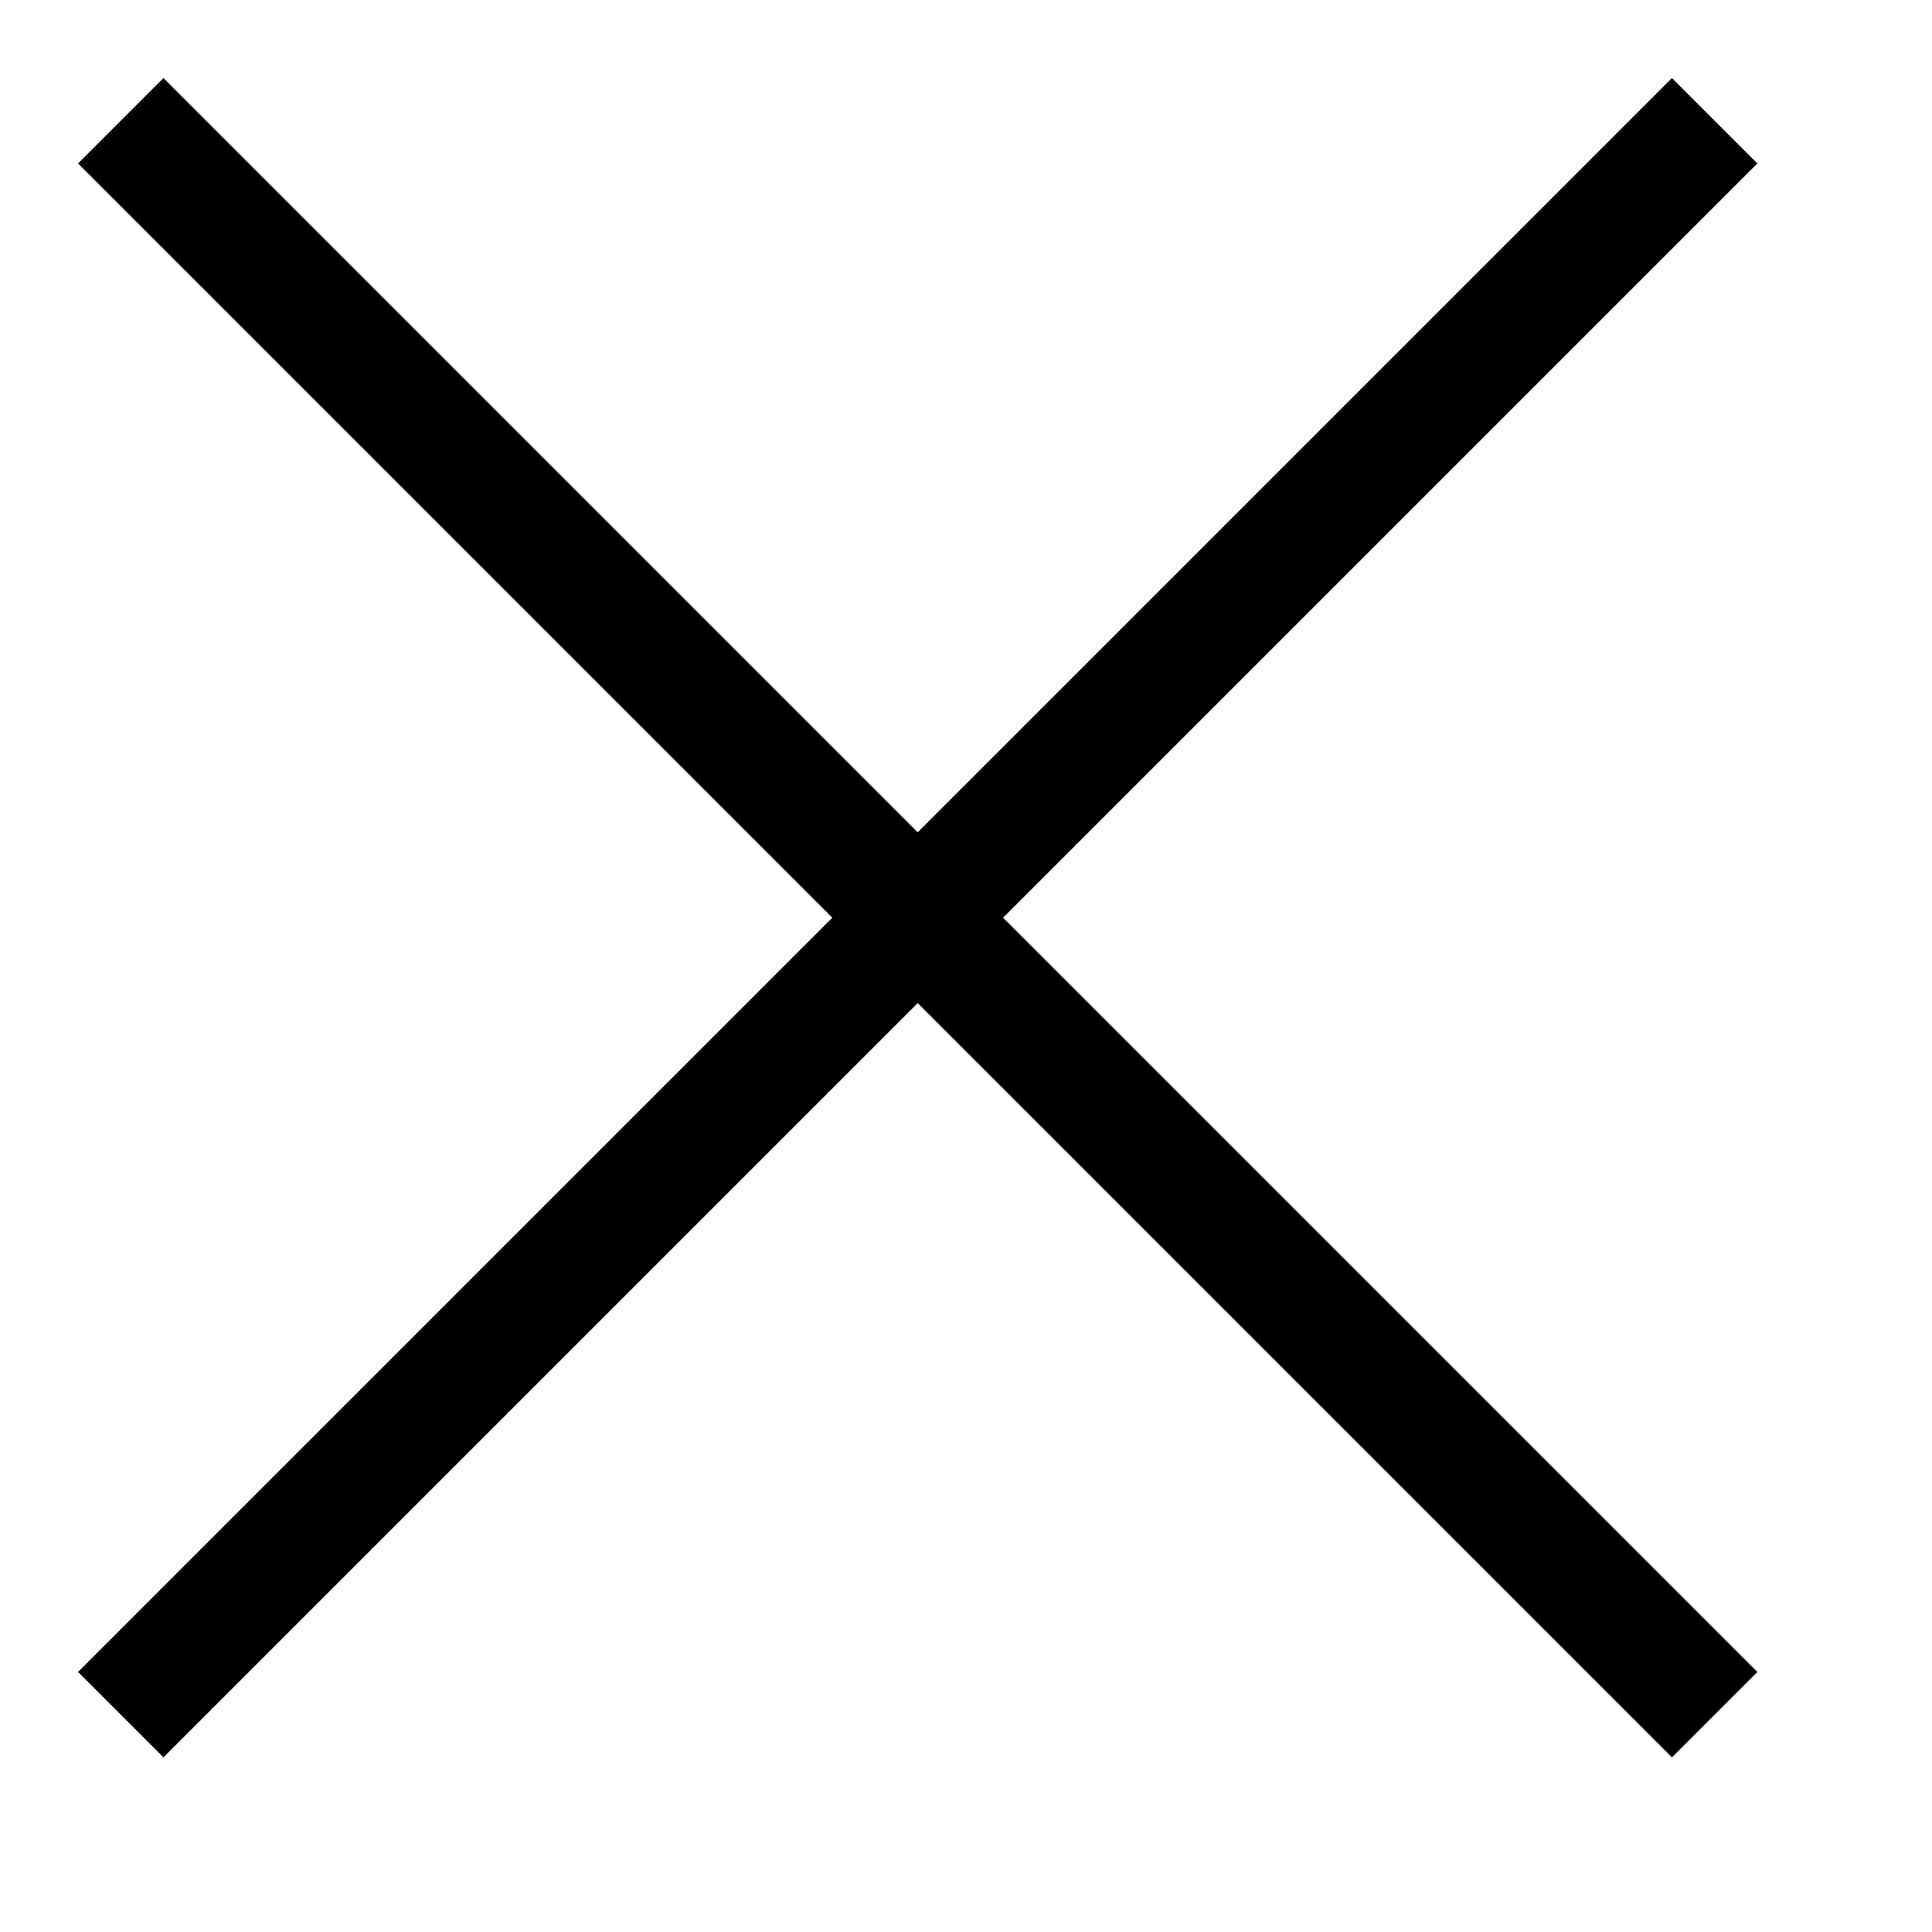
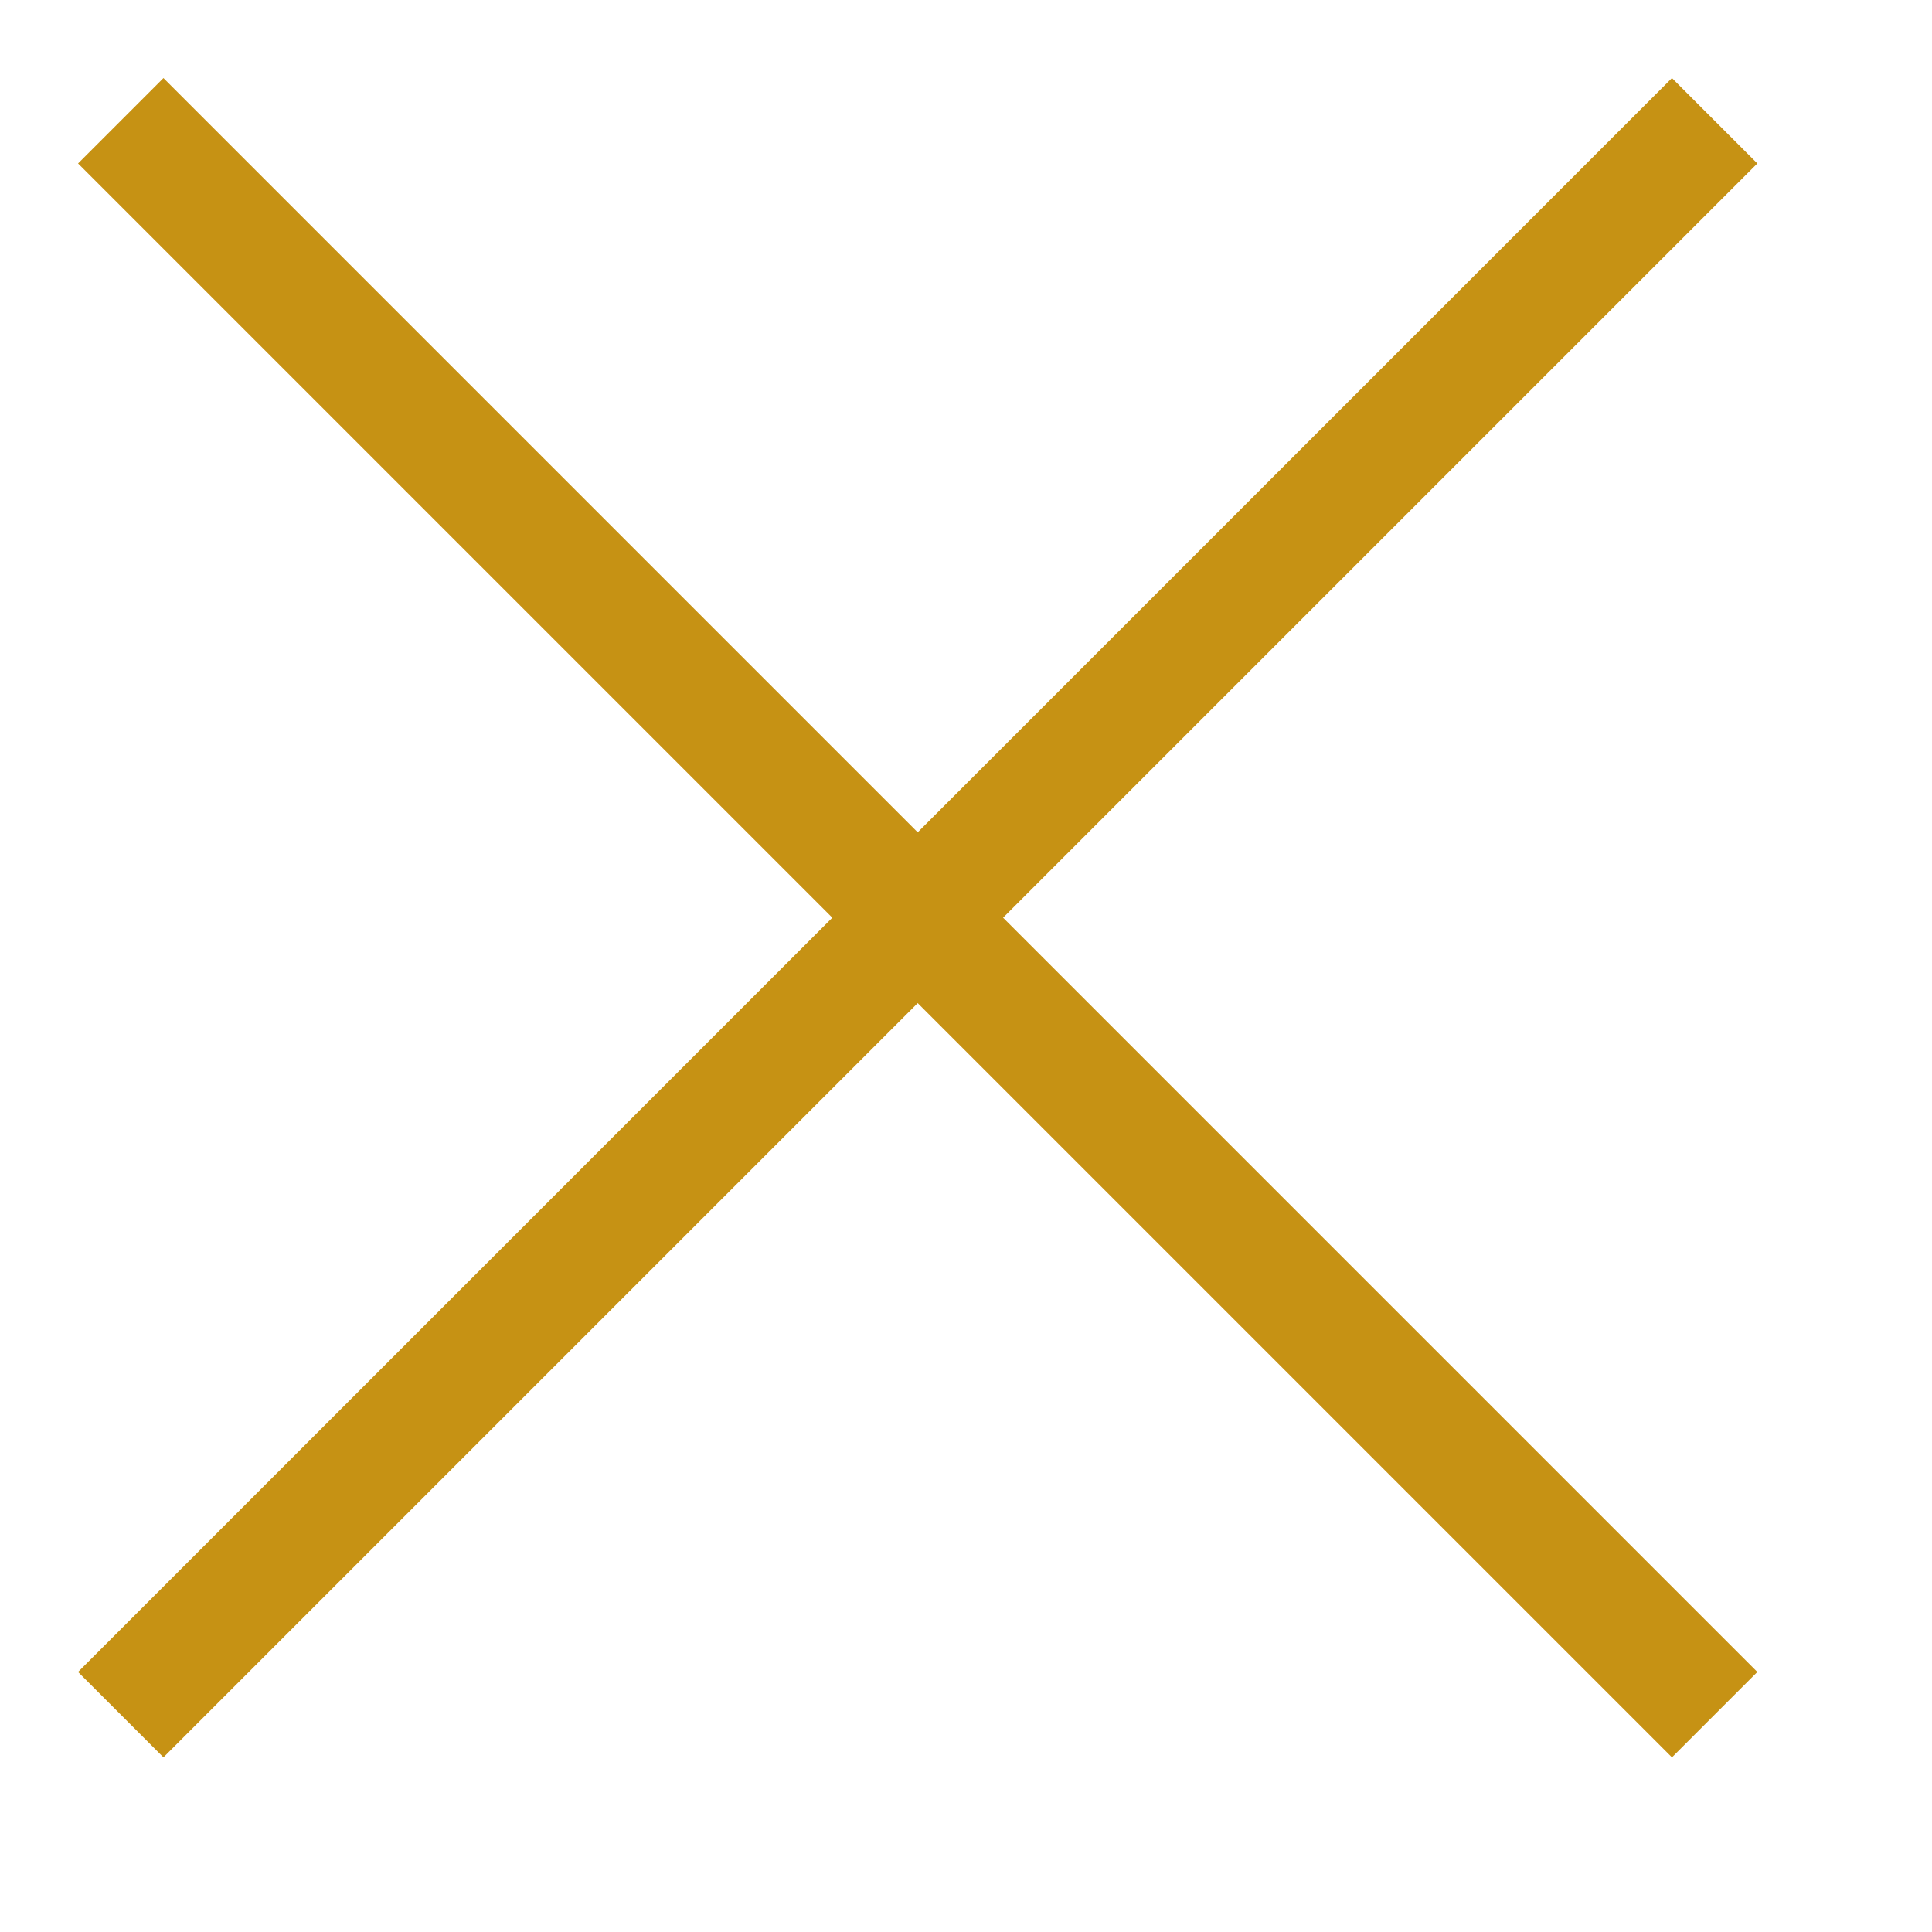
<svg viewBox="0 0 16 16" width="16" height="16">
-   <g stroke="currentColor" strokeWidth="2" fill="none" fillRule="evenodd" strokeLinecap="round" strokeLinejoin="round">
+   <g stroke="currentColor" strokeWidth="2" fill="none" fillRule="evenodd" strokeLinecap="round" strokeLinejoin="round" color="#C69214" boarderRadius="100%">
    <path d="M1 1l13.2 13.2M14.2 1L1 14.2" />
  </g>
</svg>
